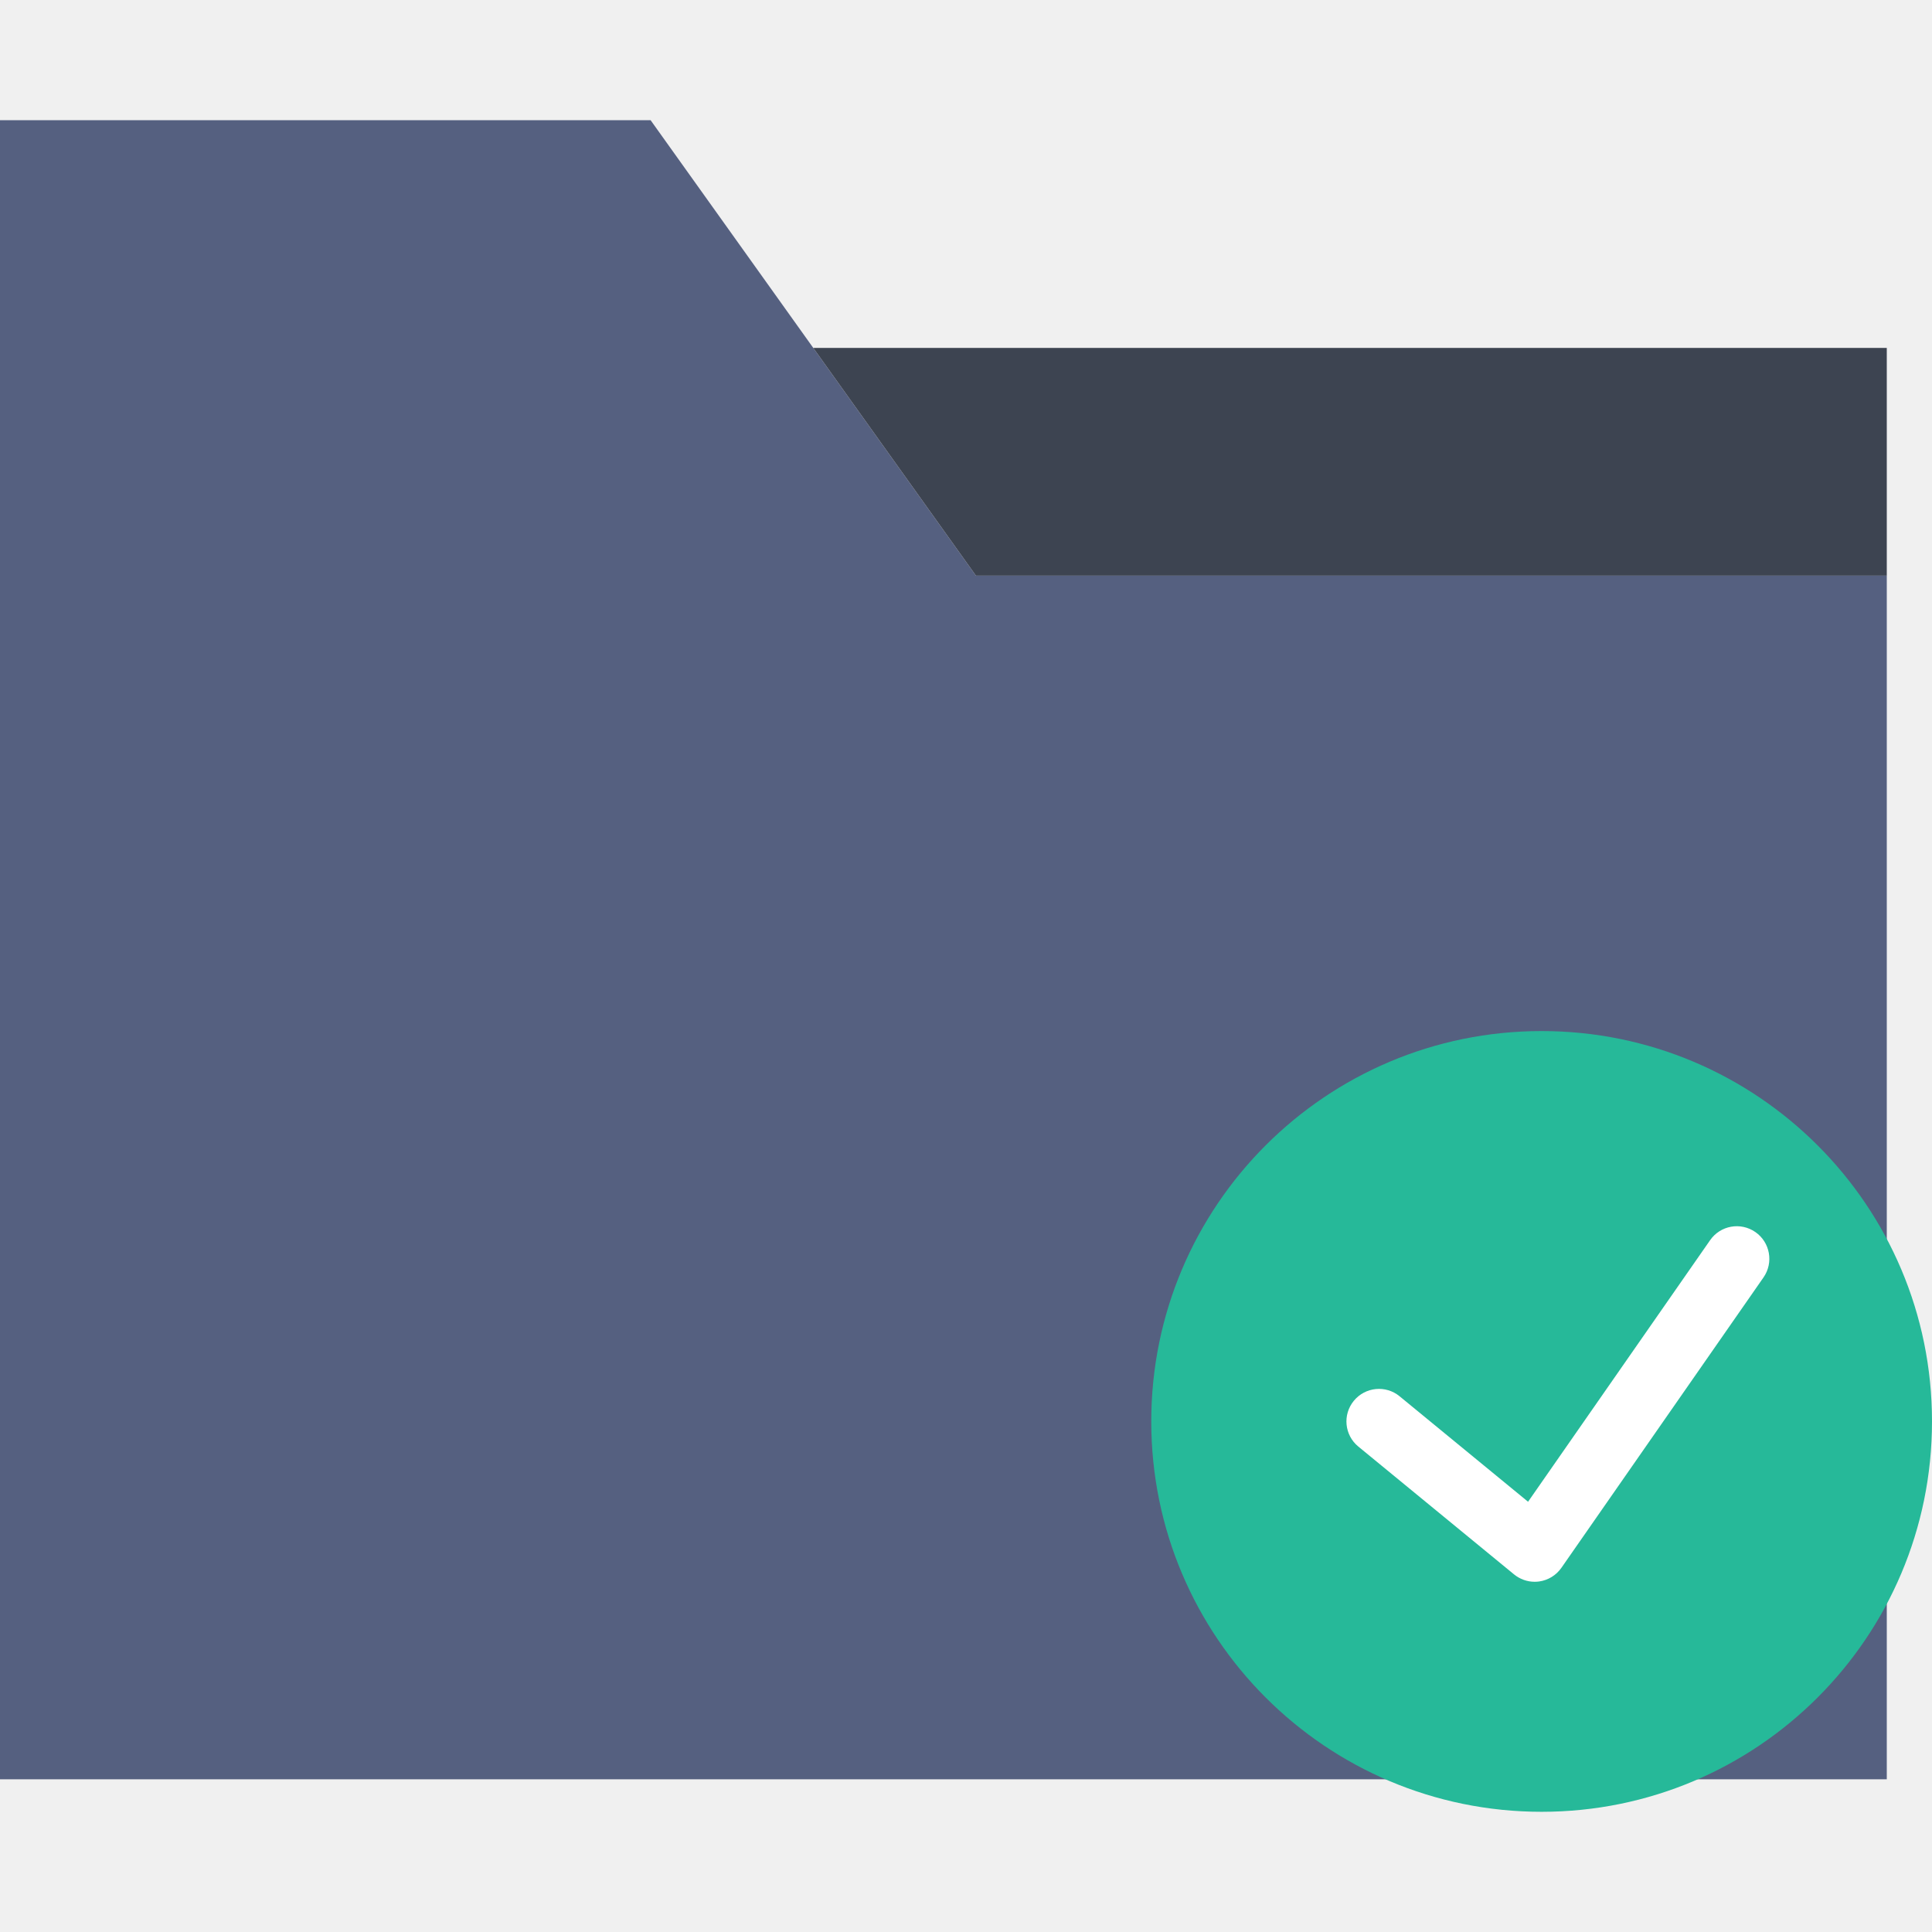
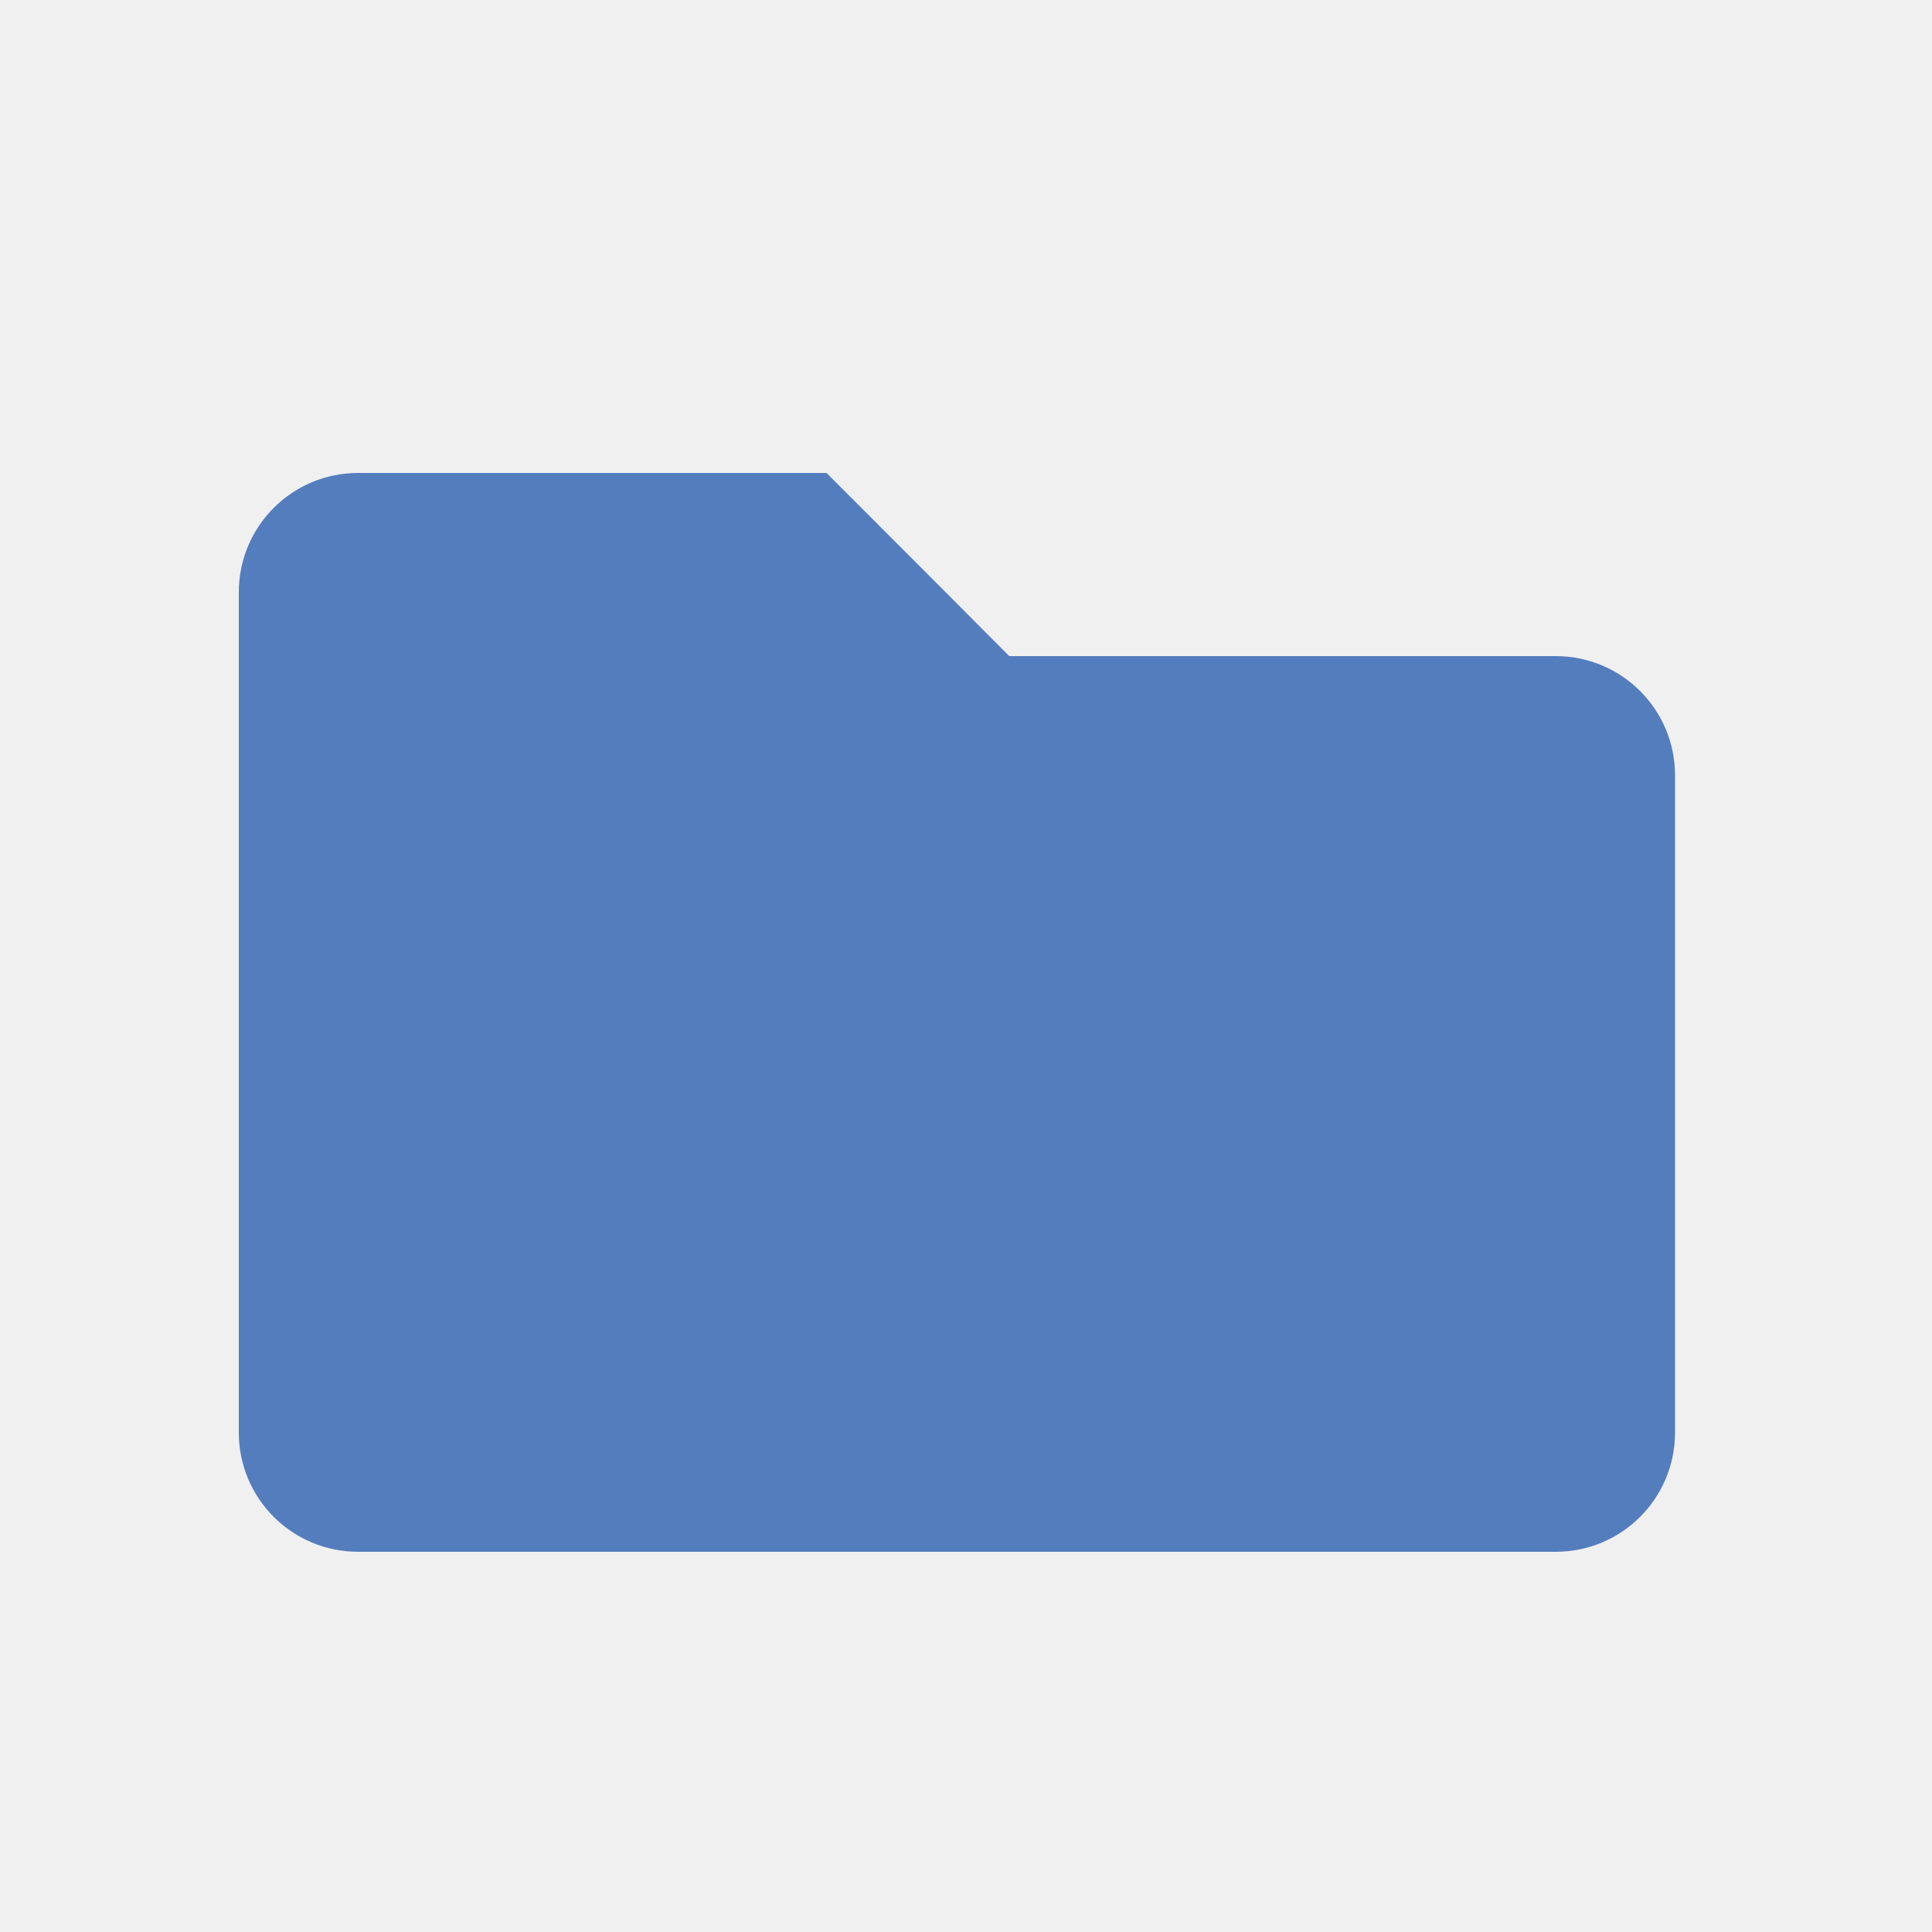
- <svg xmlns="http://www.w3.org/2000/svg" version="1.1" id="Capa_1" x="0px" y="0px" viewBox="0 0 59.39 59.39" style="enable-background:new 0 0 59.39 59.39;" xml:space="preserve">
-   <g>
-     <g>
-       <polygon style="fill:#556080;" points="25,10.695 20,3.695 0,3.695 0,10.695 0,54.695 58,54.695 58,17.695 30,17.695   " />
-       <polygon style="fill:#3D4451;" points="30,17.695 58,17.695 58,10.695 25,10.695   " />
-     </g>
-     <g>
-       <circle style="fill:#26B999;" cx="47.39" cy="43.695" r="12" />
-       <path style="fill:#FFFFFF;" d="M53.961,37.874c-0.455-0.316-1.077-0.204-1.392,0.25l-5.596,8.04l-3.949-3.242    c-0.426-0.351-1.057-0.288-1.407,0.139c-0.351,0.427-0.289,1.057,0.139,1.407l4.786,3.929c0.18,0.147,0.404,0.227,0.634,0.227    c0.045,0,0.091-0.003,0.137-0.009c0.276-0.039,0.524-0.19,0.684-0.419l6.214-8.929C54.526,38.813,54.414,38.189,53.961,37.874z" />
-     </g>
-   </g>
-   <g>
- </g>
-   <g>
- </g>
-   <g>
- </g>
-   <g>
- </g>
-   <g>
- </g>
-   <g>
- </g>
-   <g>
- </g>
-   <g>
- </g>
-   <g>
- </g>
-   <g>
- </g>
-   <g>
- </g>
-   <g>
- </g>
-   <g>
- </g>
-   <g>
- </g>
-   <g>
- </g>
+ <svg xmlns="http://www.w3.org/2000/svg" version="1.1" id="Capa_1" x="0px" y="0px" viewBox="0 0 500 500" style="enable-background:new 0 0 500 500;" xml:space="preserve">
+   <style type="text/css">
+ 	.st0{fill:#FFFFFF;stroke:#B2B2B2;stroke-width:4;stroke-miterlimit:10;}
+ 	.st1{fill:#FFFFFF;}
+ 	.st2{fill:#C6C6C6;}
+ 	.st3{fill:#4EB056;}
+ 	.st4{fill:#009FE3;}
+ 	.st5{fill:#E94E1B;}
+ 	.st6{fill:#DC3336;}
+ 	.st7{fill:#FFFFFF;stroke:#FFFFFF;stroke-width:5.55;stroke-miterlimit:10;}
+ 	.st8{fill:#F4C312;}
+ 	.st9{fill:#E71D73;}
+ 	.st10{fill:#547DBE;}
+ 	.st11{fill:#EDEDED;}
+ 	.st12{fill:#DADADA;}
+ 	.st13{clip-path:url(#SVGID_2_);fill:#DADADA;}
+ 	.st14{clip-path:url(#SVGID_4_);fill:#DADADA;}
+ 	.st15{fill:#8085C0;}
+ 	.st16{fill:#BE1622;}
+ 	.st17{clip-path:url(#SVGID_6_);fill:#DADADA;}
+ 	.st18{clip-path:url(#SVGID_8_);fill:#DADADA;}
+ 	.st19{clip-path:url(#SVGID_10_);fill:#DADADA;}
+ 	.st20{clip-path:url(#SVGID_12_);fill:#DADADA;}
+ 	.st21{clip-path:url(#SVGID_14_);fill:#DADADA;}
+ 	.st22{clip-path:url(#SVGID_16_);fill:#DADADA;}
+ 	.st23{fill:#C6C6C6;stroke:#C6C6C6;stroke-width:3;stroke-miterlimit:10;}
+ 	.st24{clip-path:url(#SVGID_18_);fill:#DADADA;}
+ 	.st25{fill:#4EB056;stroke:#4EB056;stroke-width:3;stroke-miterlimit:10;}
+ 	.st26{clip-path:url(#SVGID_20_);fill:#DADADA;}
+ 	.st27{clip-path:url(#SVGID_22_);fill:#DADADA;}
+ 	.st28{clip-path:url(#SVGID_24_);fill:#DADADA;}
+ 	.st29{fill:#006633;}
+ 	.st30{fill:#2D2E83;}
+ 	.st31{opacity:0.7;}
+ 	.st32{opacity:0.5;}
+ 	.st33{opacity:0.3;}
+ 	.st34{opacity:0.1;}
+ 	.st35{fill:#FFFFFF;stroke:#FFFFFF;stroke-width:5;stroke-miterlimit:10;}
+ 	.st36{fill:none;stroke:#FFFFFF;stroke-width:18.904;stroke-miterlimit:10;}
+ 	.st37{fill:none;stroke:#FFFFFF;stroke-width:18.682;stroke-linecap:round;stroke-linejoin:round;stroke-miterlimit:10;}
+ 	.st38{fill:#7D4E24;}
+ 	.st39{clip-path:url(#SVGID_26_);}
+ 	.st40{fill:#B5212E;}
+ 	.st41{fill:#F3C327;}
+ 	.st42{fill:none;}
+ 	.st43{clip-path:url(#SVGID_28_);}
+ 	.st44{clip-path:url(#SVGID_30_);}
+ 	.st45{fill:#BE2138;}
+ 	.st46{fill:#2B3175;}
+ </style>
+   <path class="st10" d="M402.6,169.8H261.2c-15.2-15.3-33.1-33.2-47.3-47.4H92.7c-17.1,0-30.9,13.8-30.9,30.9v47.4v122.6v47.4  c0,17.1,13.8,30.9,30.9,30.9h309.9c17.1,0,30.9-13.8,30.9-30.9v-47.4v-111v-11.6C433.5,183.6,419.7,169.8,402.6,169.8z" />
</svg>
